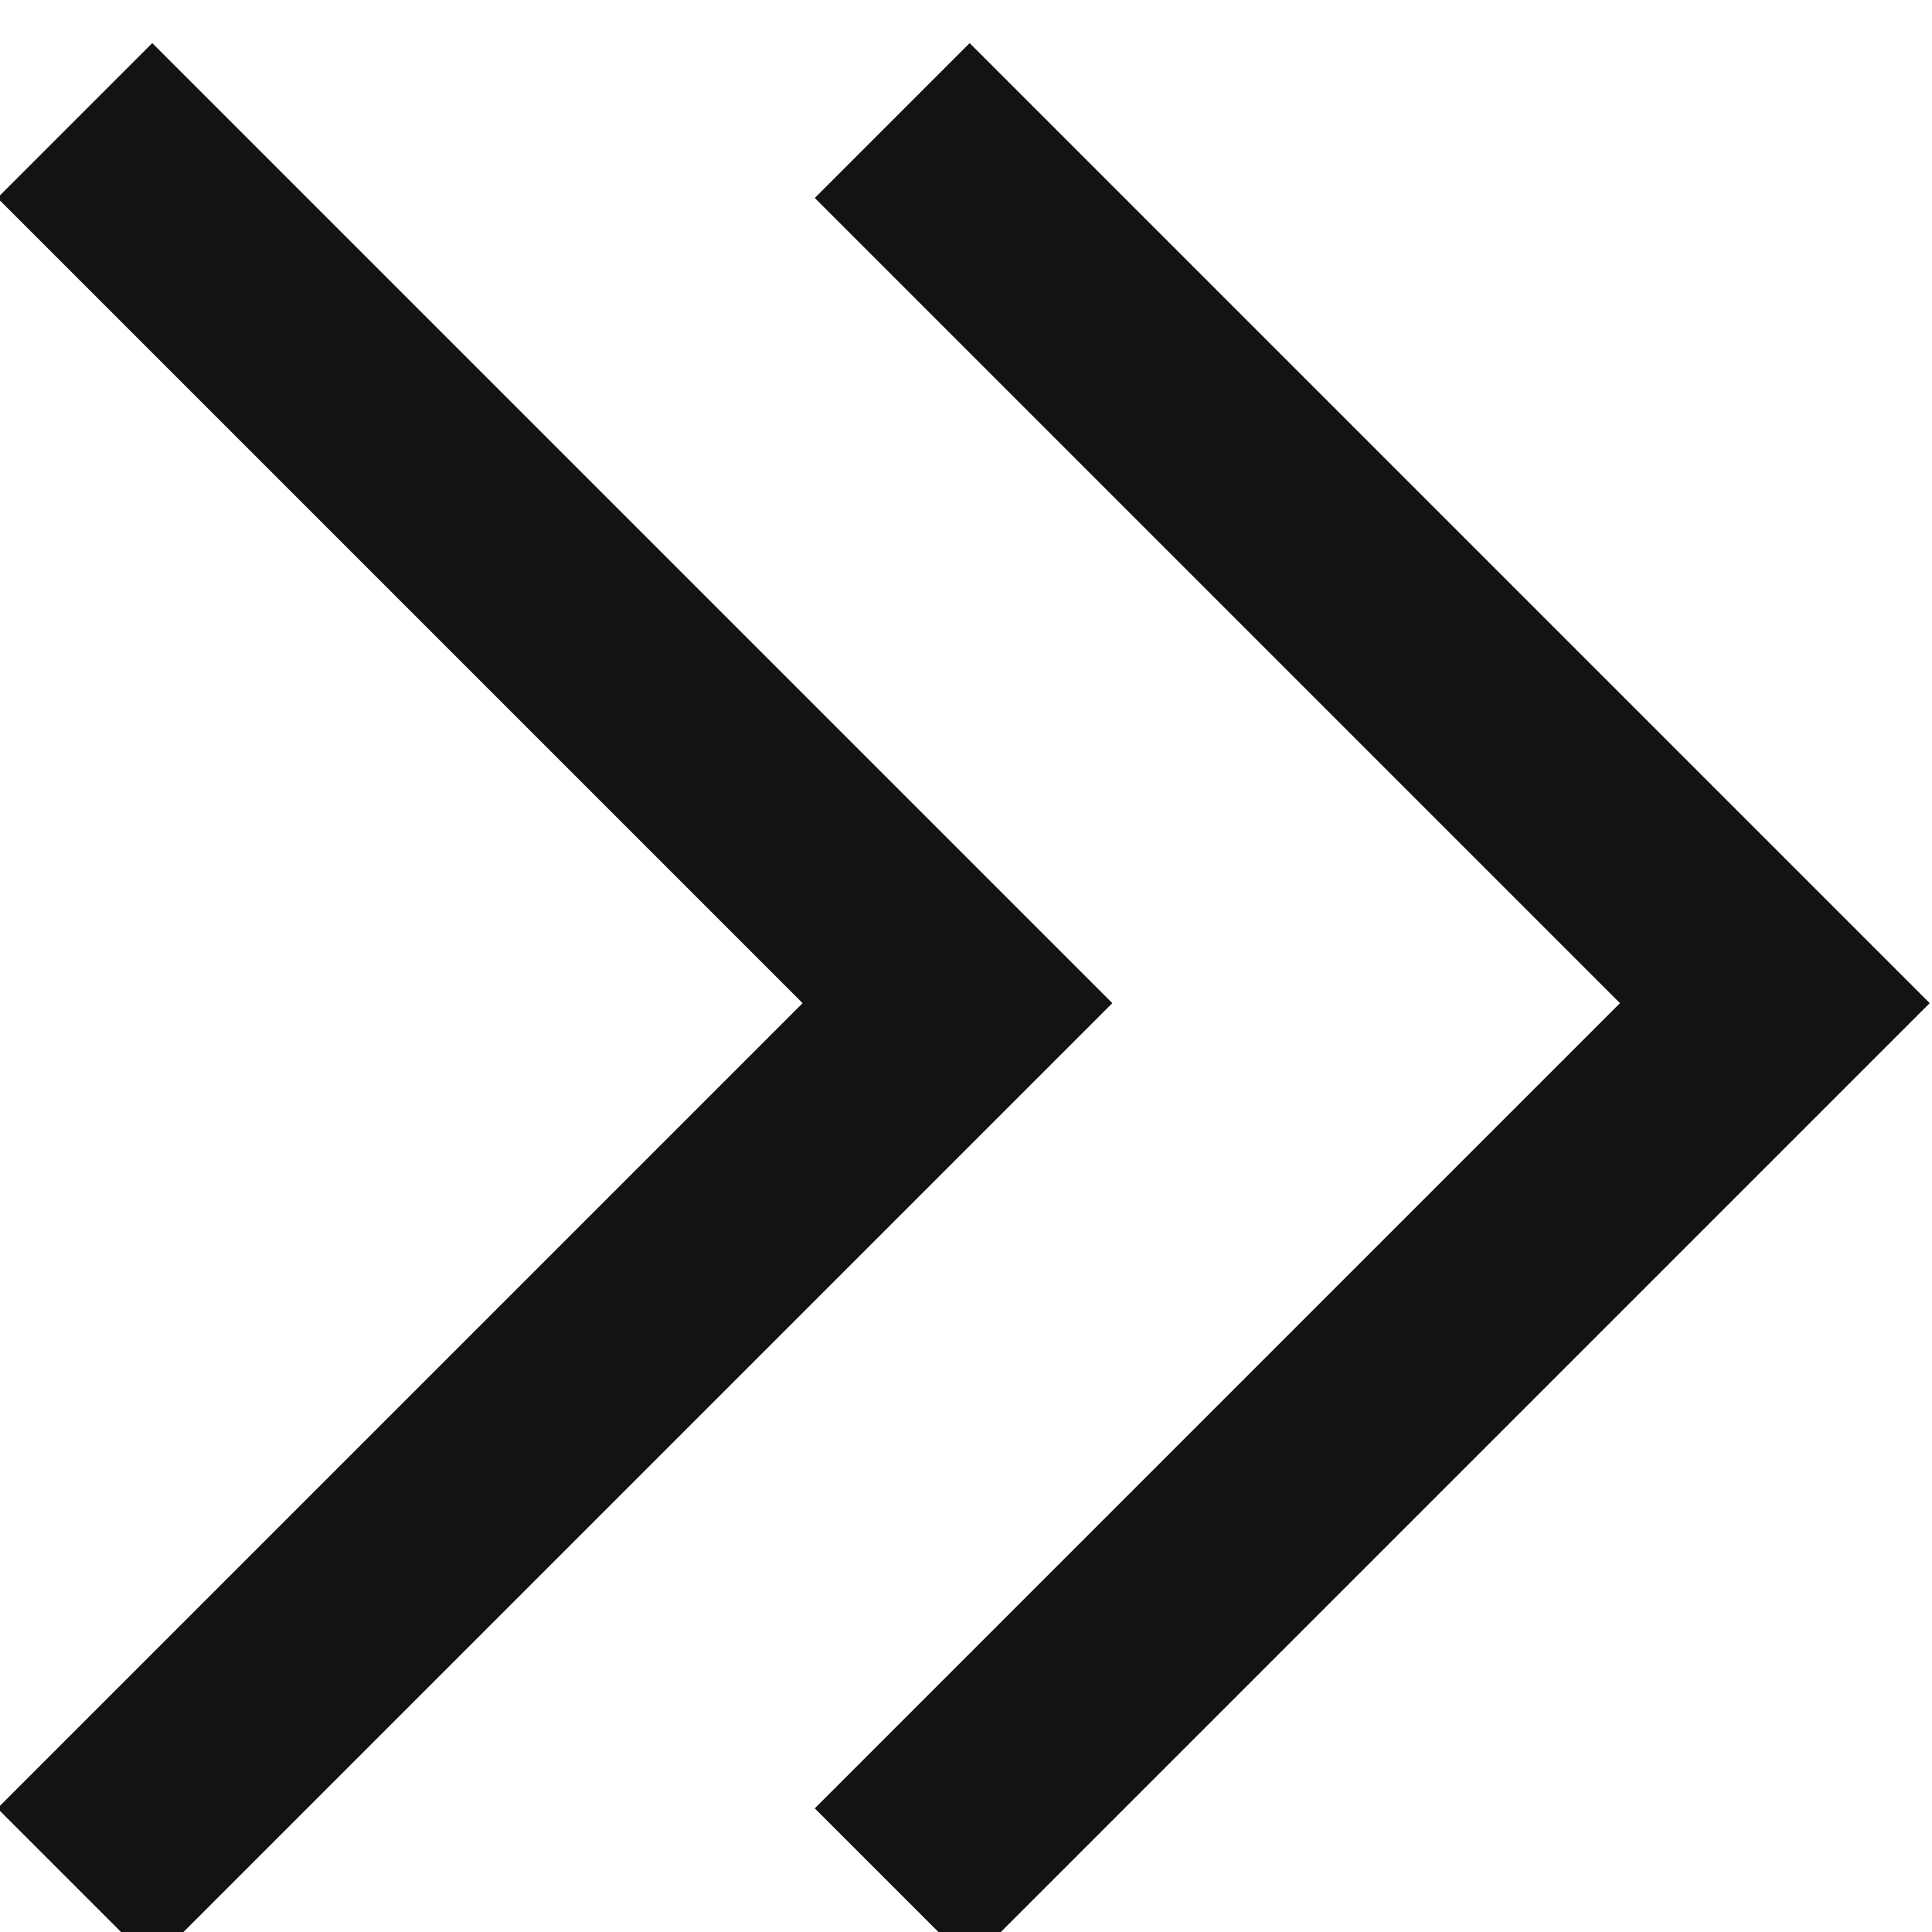
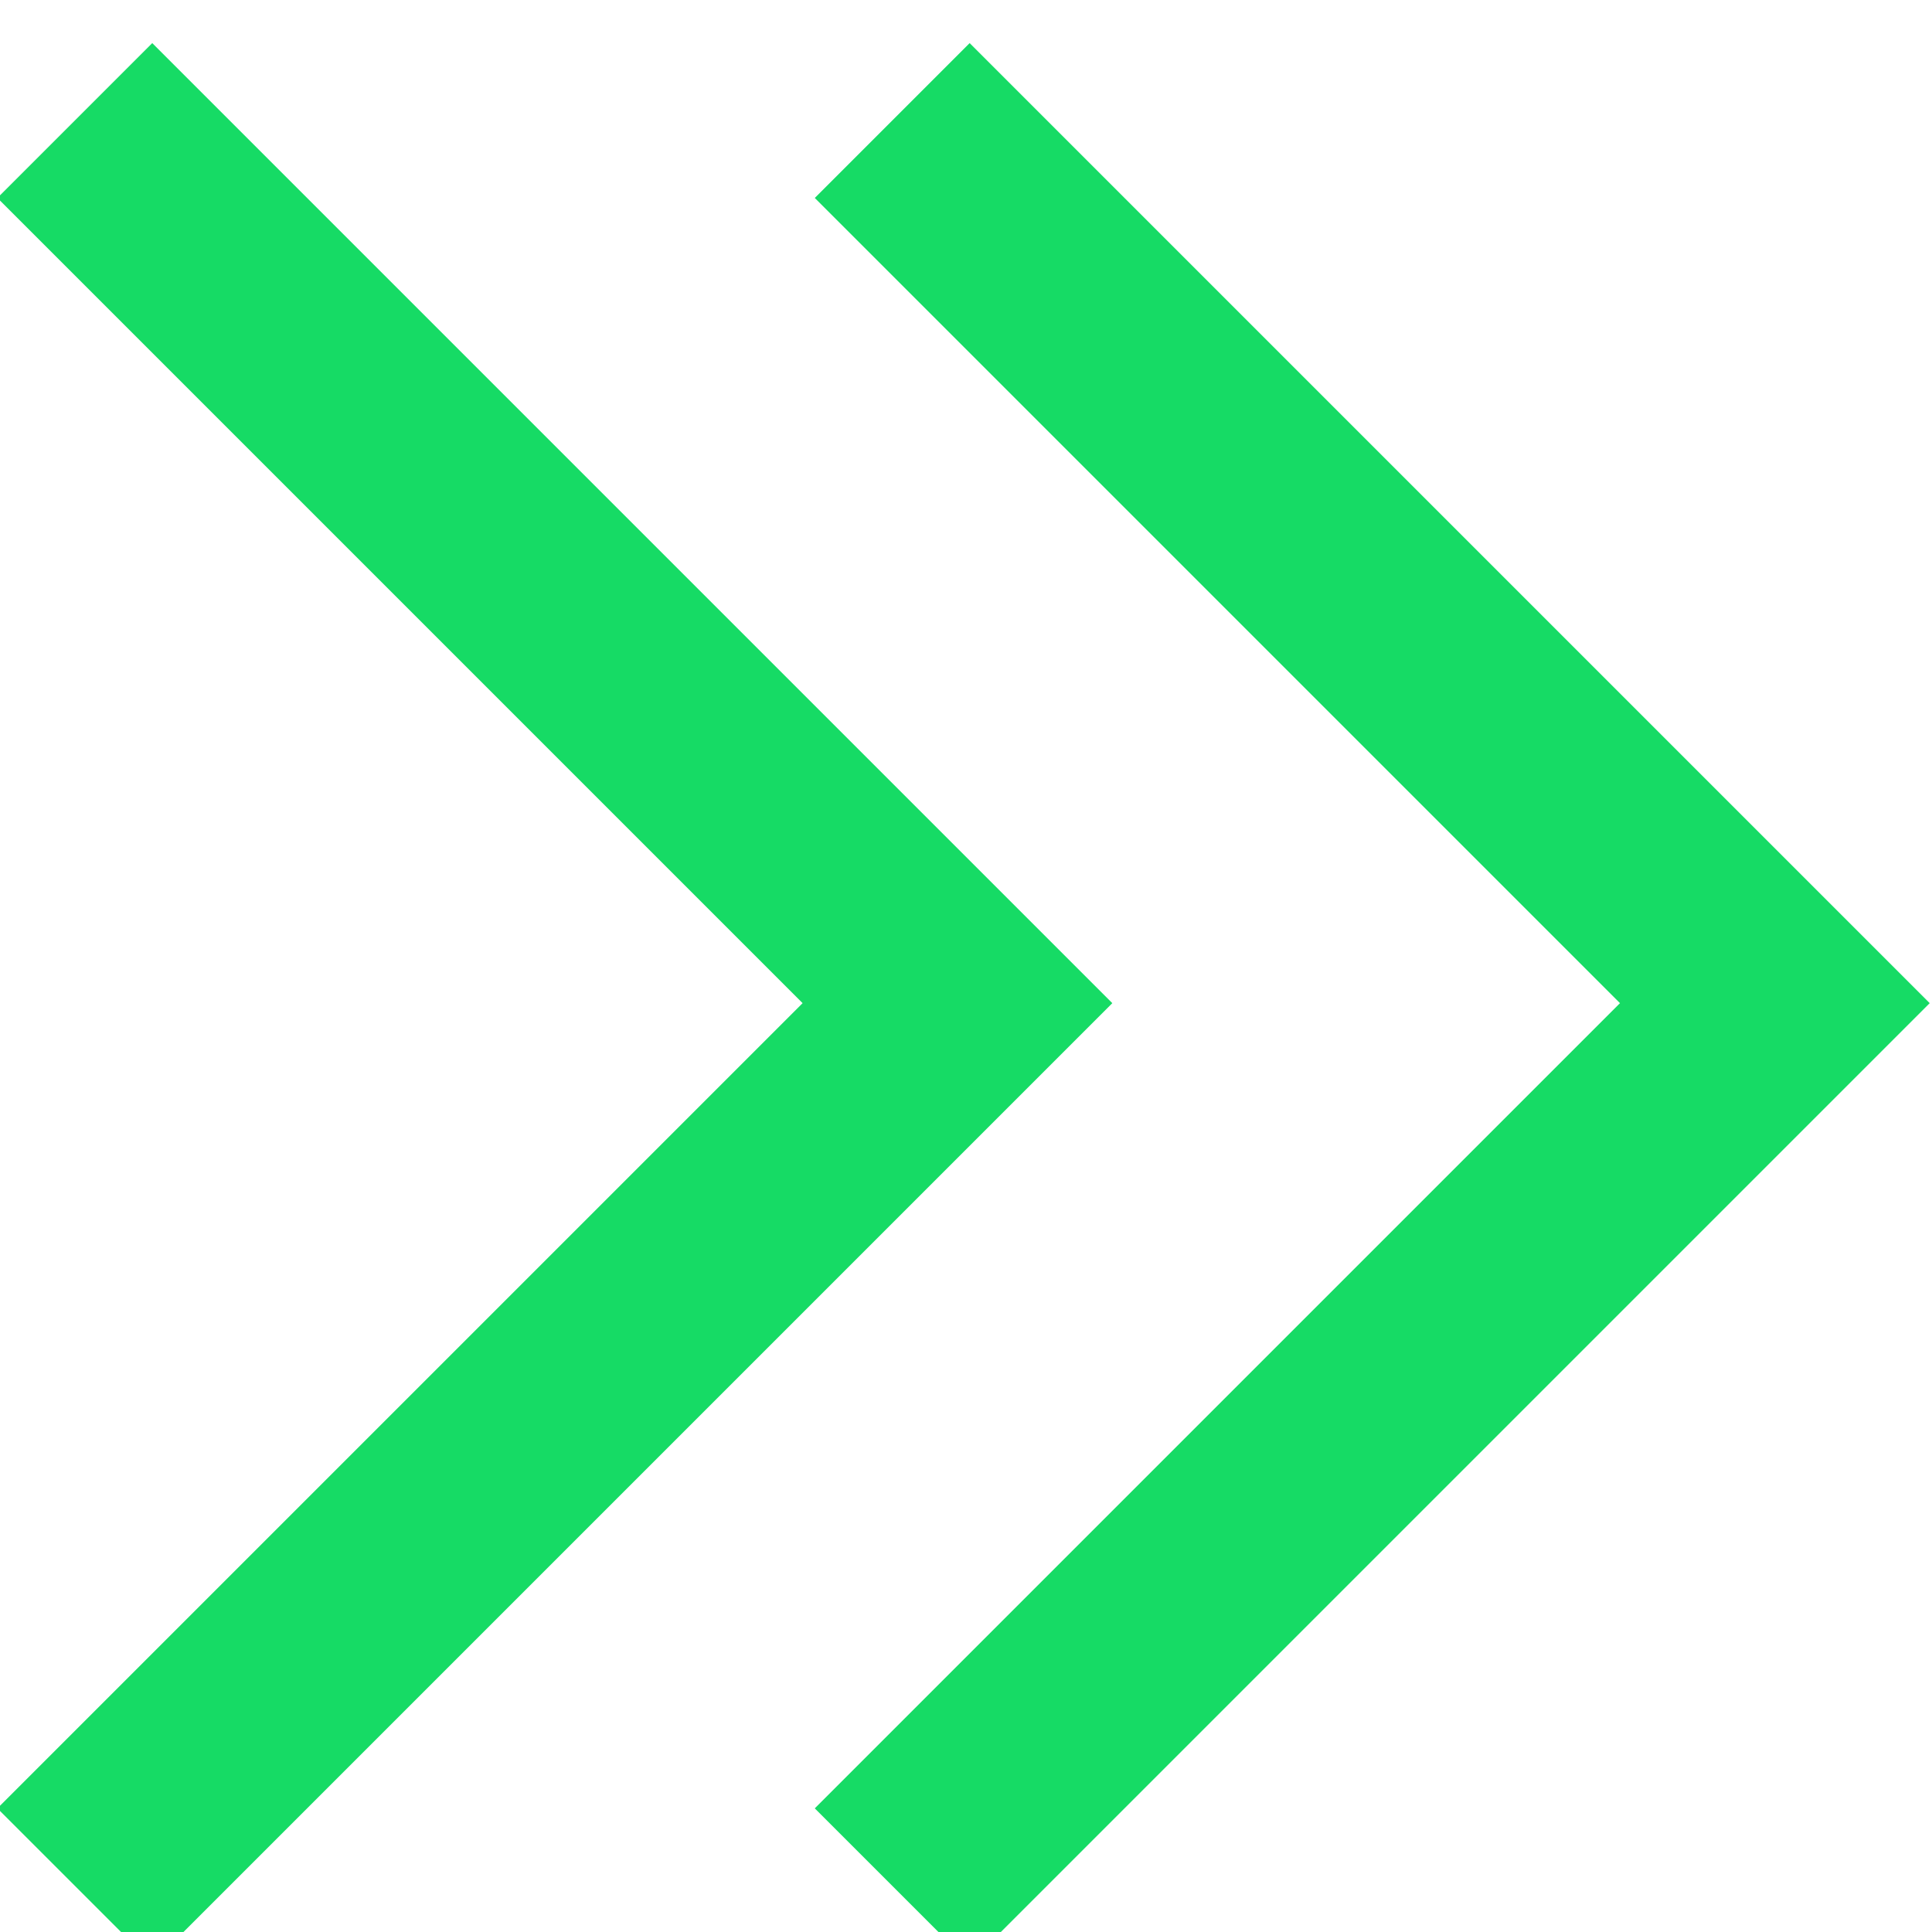
<svg xmlns="http://www.w3.org/2000/svg" enable-background="new 0 0 26 26" id="Layer_1" version="1.1" viewBox="0 0 26 26" xml:space="preserve">
  <g>
-     <polygon fill="#131313" points="2.049,0.58 -0.035,2.664 10.801,13.5 -0.035,24.336 2.049,26.42 14.969,13.5  " id="id_107" />
-     <polygon fill="#131313" points="13.049,0.58 10.965,2.664 21.801,13.5 10.965,24.336 13.049,26.42 25.969,13.5  " id="id_108" />
+     <polygon fill="#16DB65" points="2.049,0.58 -0.035,2.664 10.801,13.5 -0.035,24.336 2.049,26.42 14.969,13.5  " id="id_107" />
+     <polygon fill="#16DB65" points="13.049,0.58 10.965,2.664 21.801,13.5 10.965,24.336 13.049,26.42 25.969,13.5  " id="id_108" />
  </g>
</svg>
